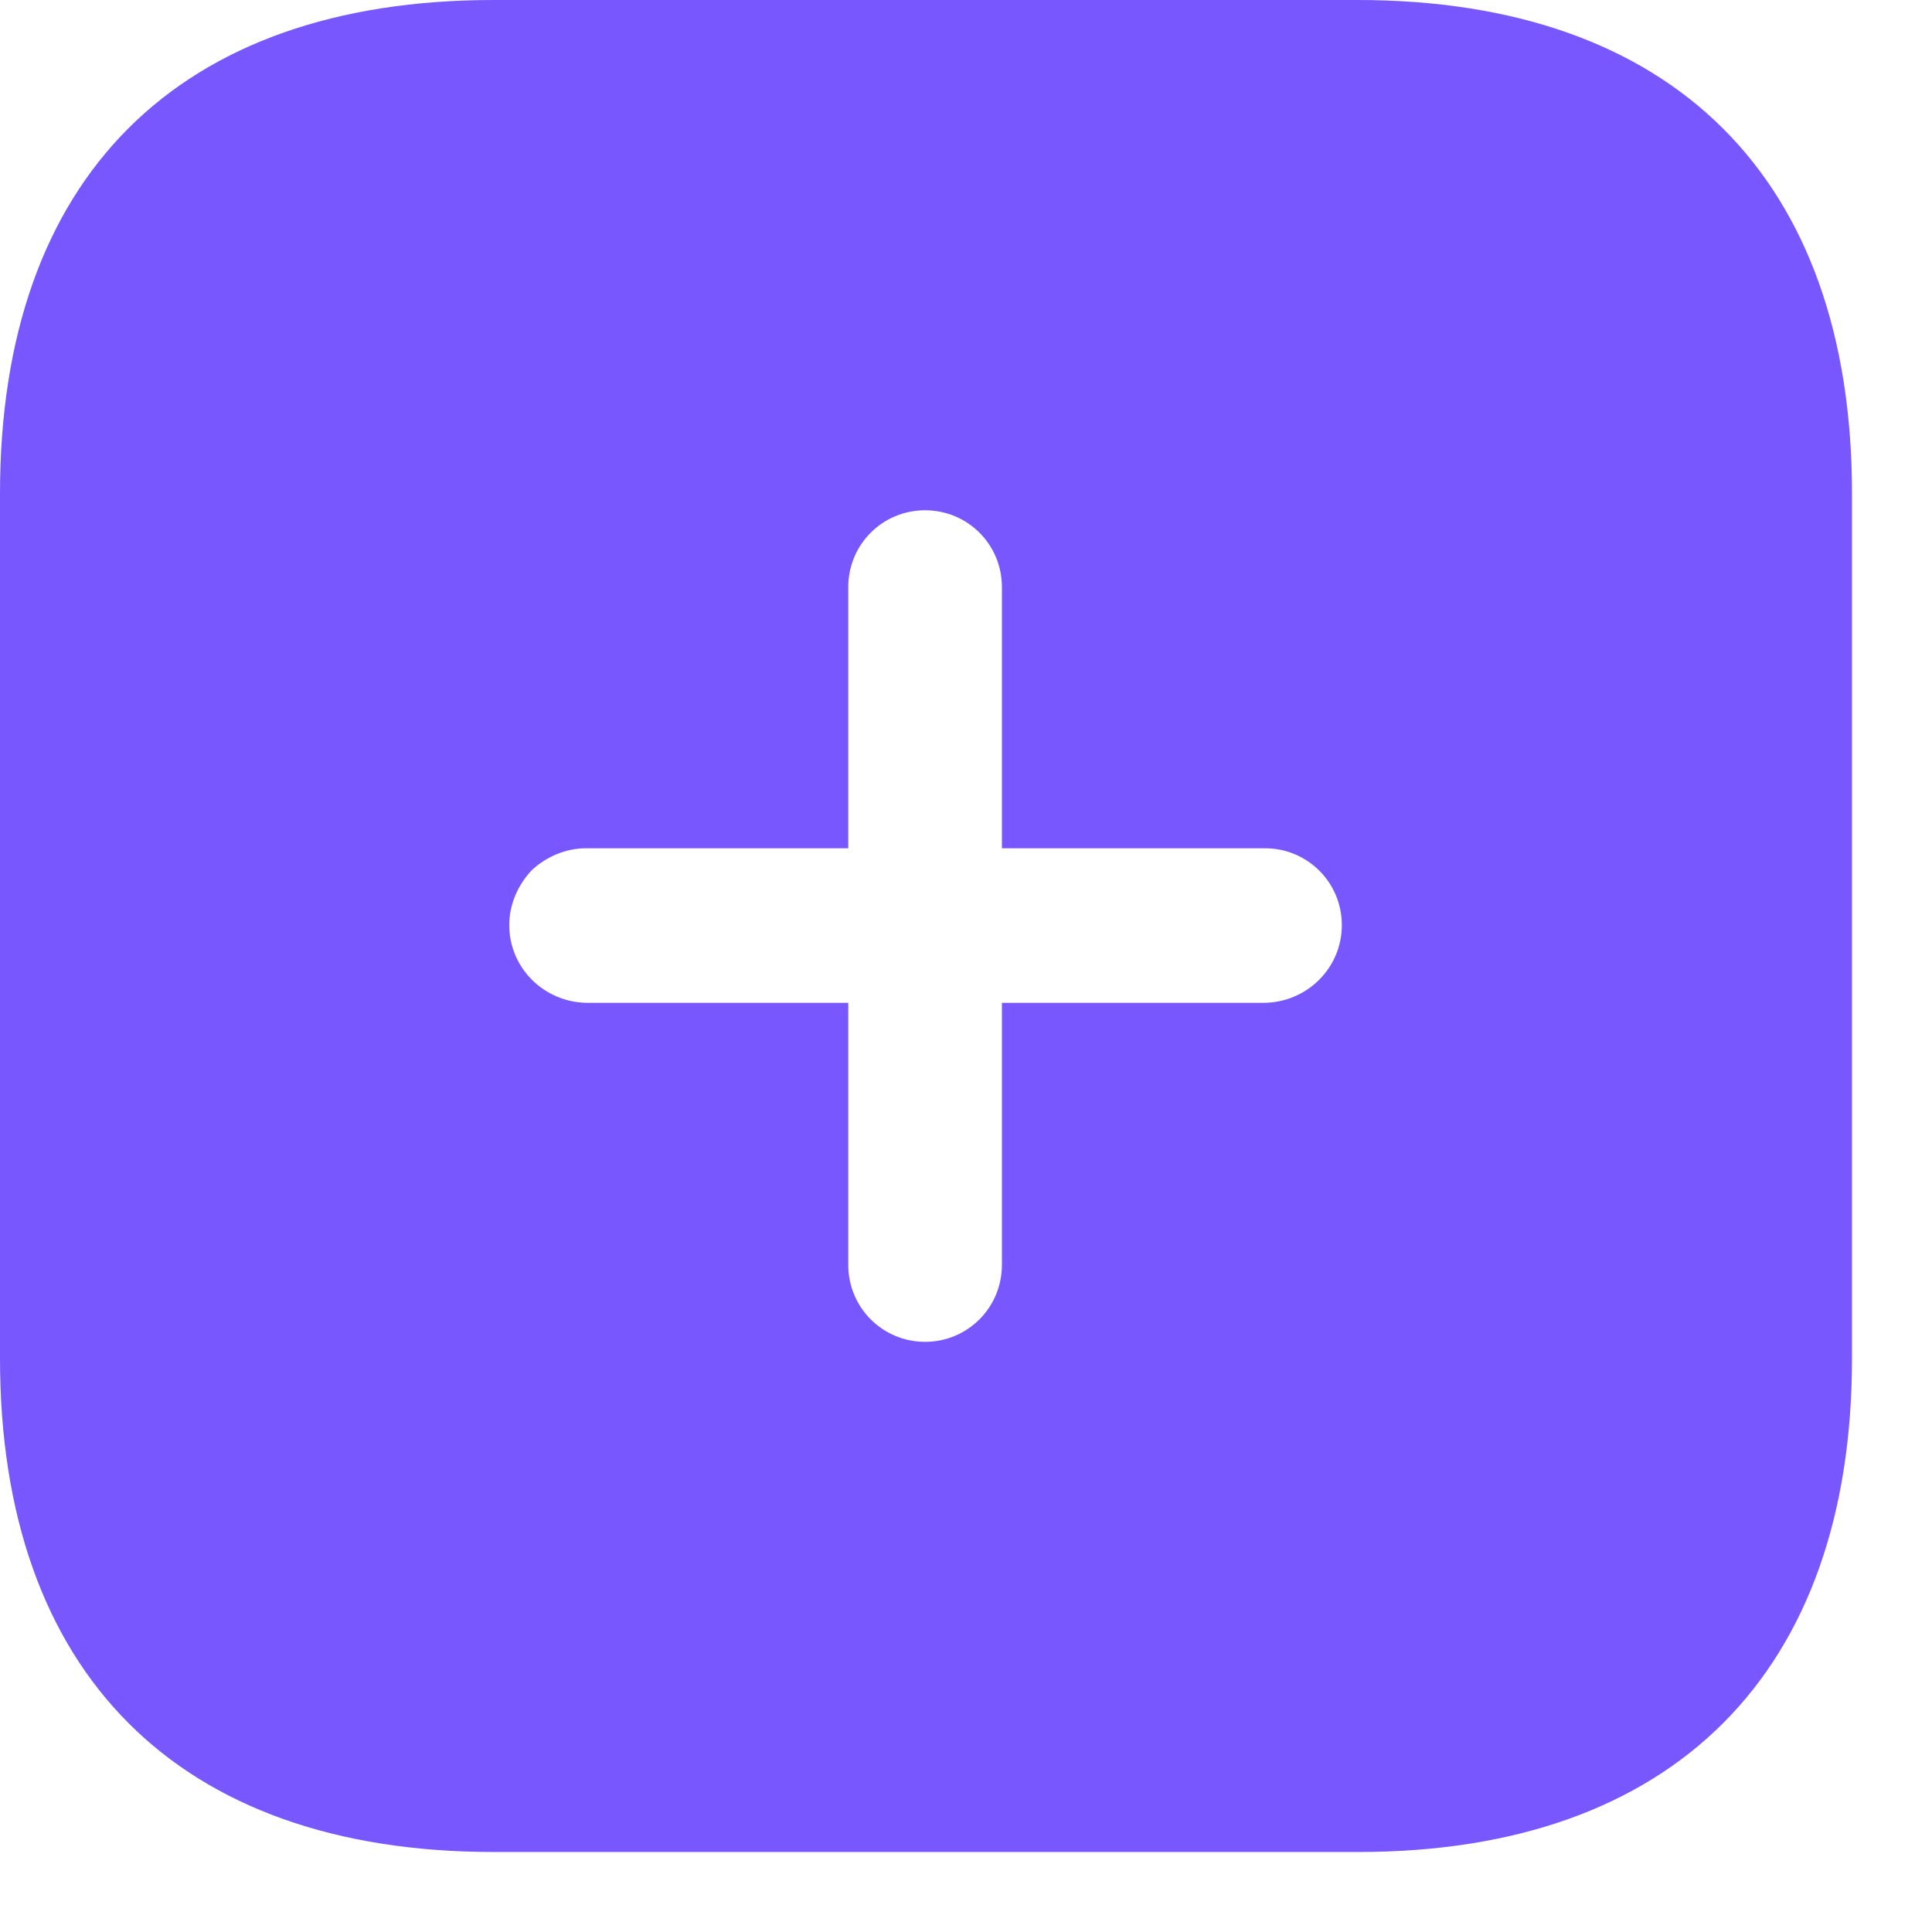
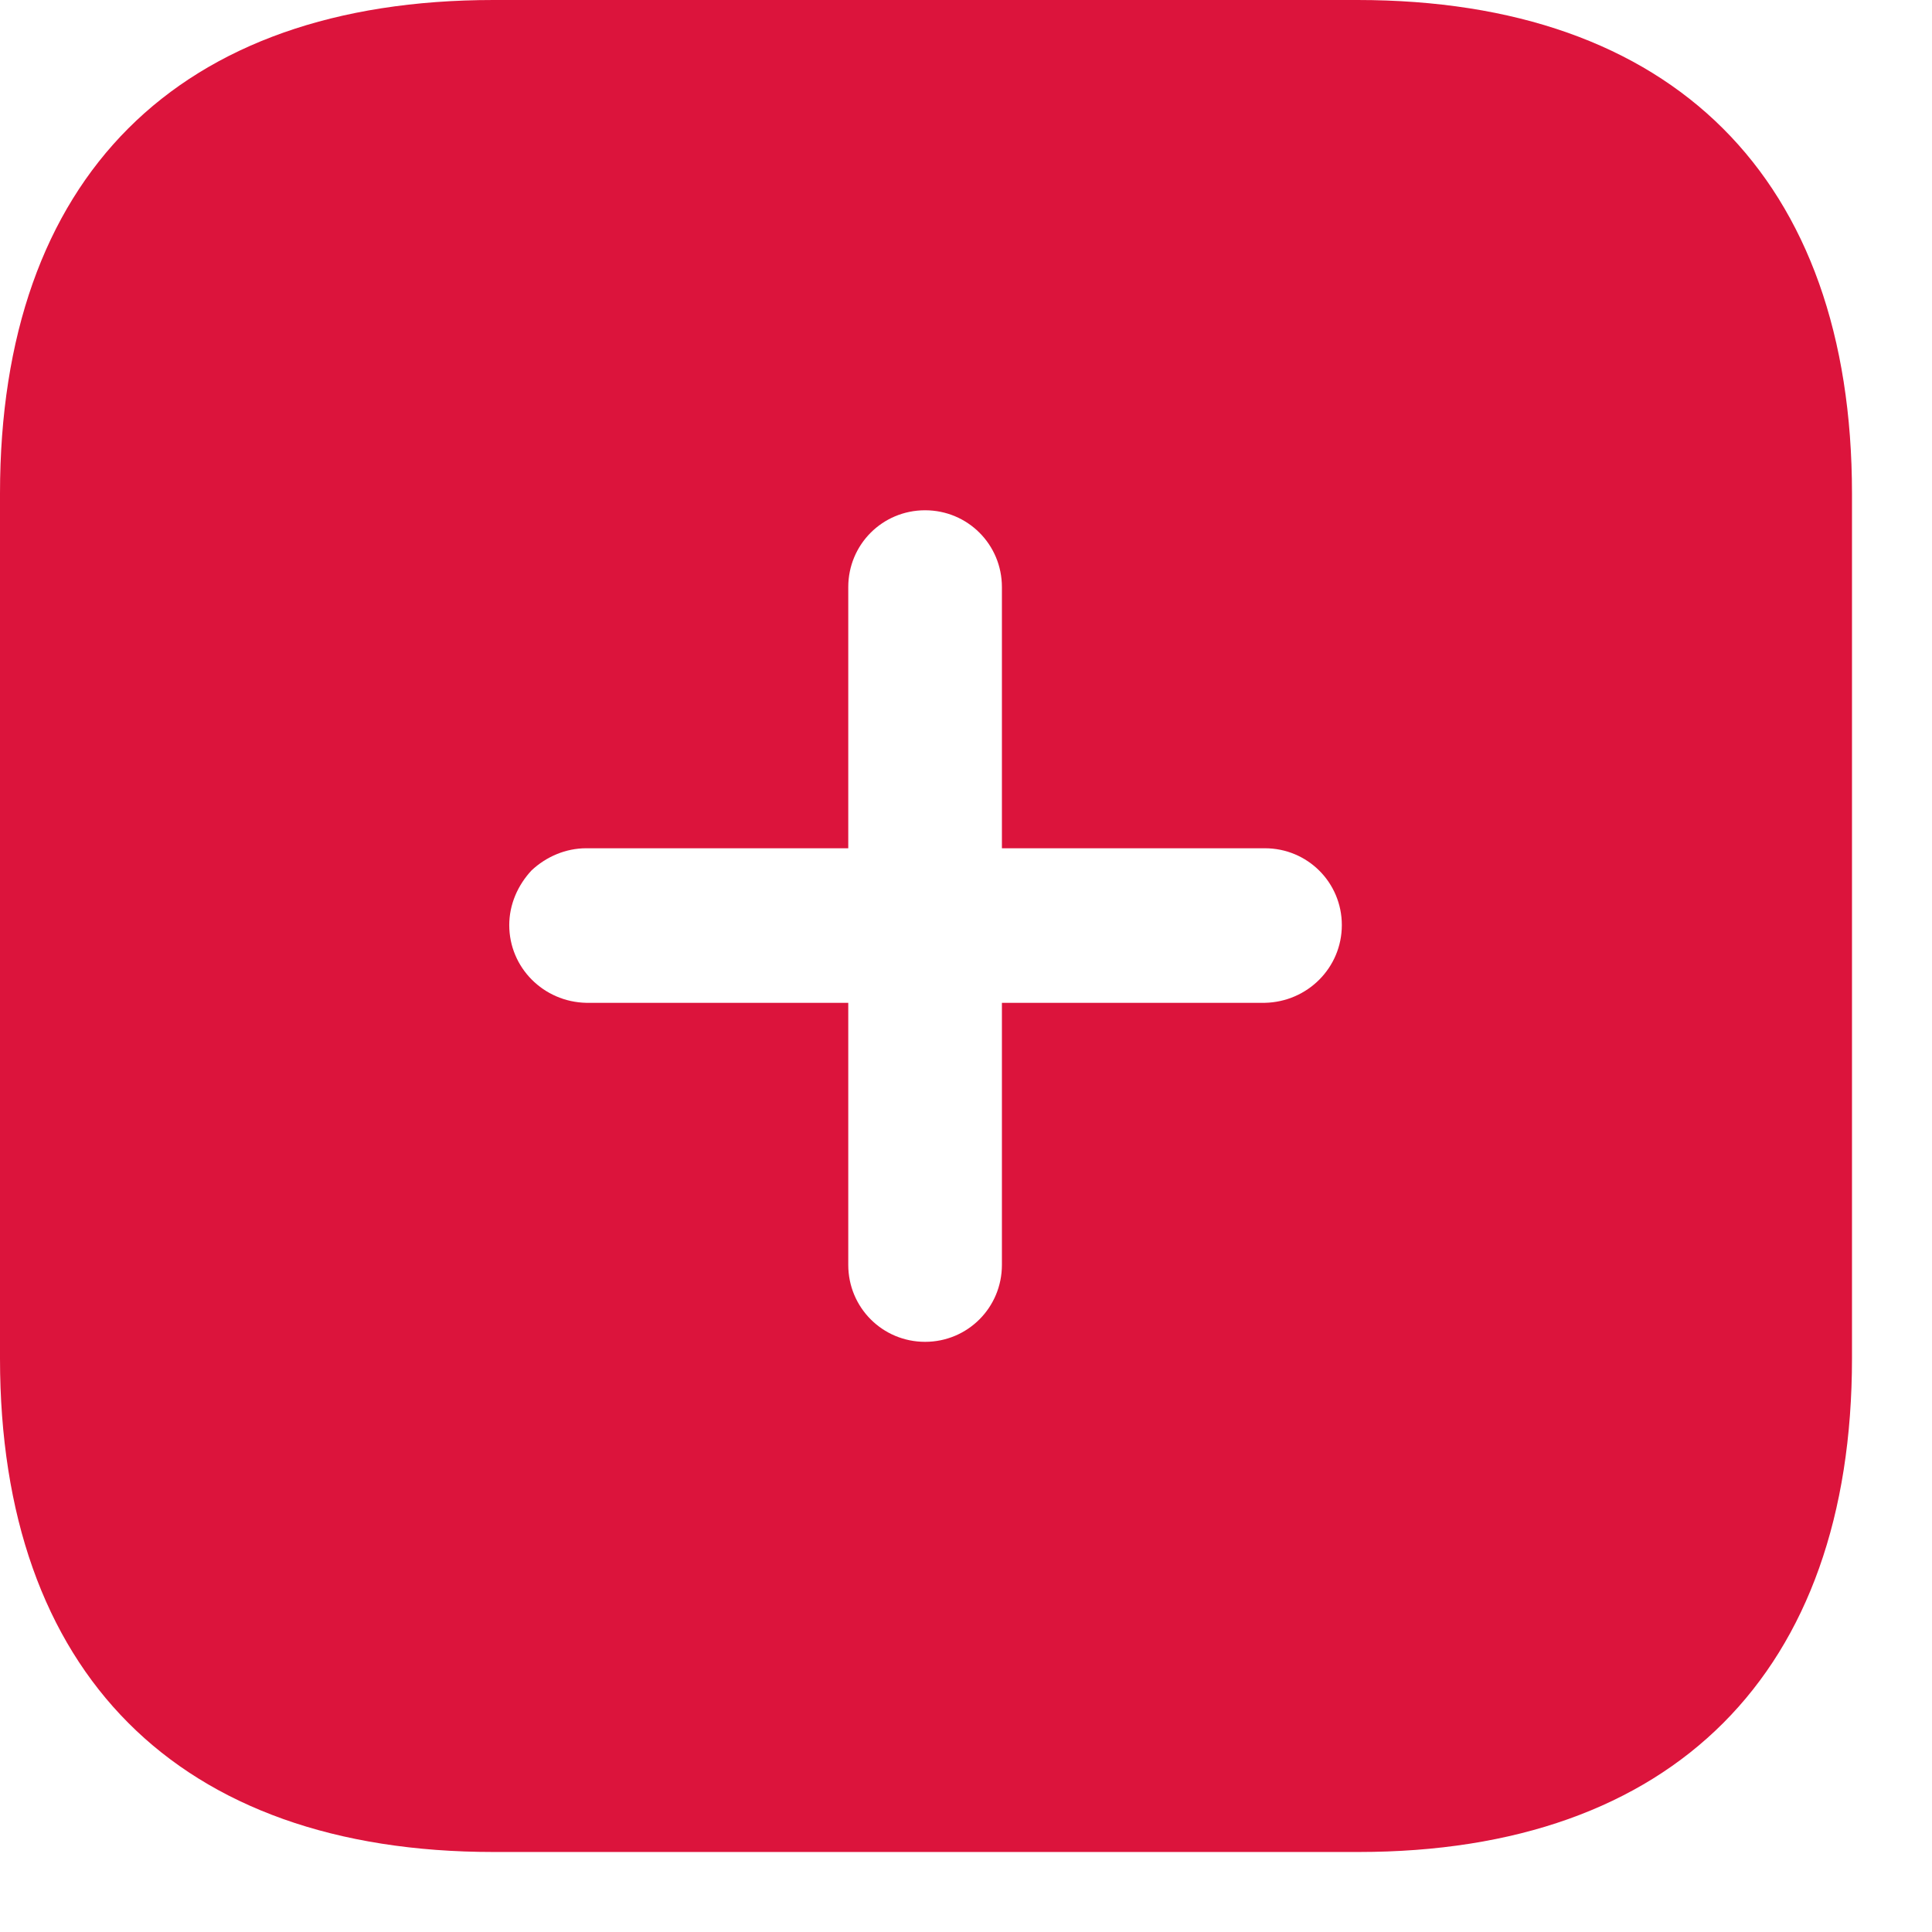
<svg xmlns="http://www.w3.org/2000/svg" width="17" height="17" viewBox="0 0 17 17" fill="none">
-   <path fill-rule="evenodd" clip-rule="evenodd" d="M4.343 0H11.945C14.716 0 16.296 1.564 16.296 4.343V11.953C16.296 14.716 14.724 16.296 11.953 16.296H4.343C1.564 16.296 0 14.716 0 11.953V4.343C0 1.564 1.564 0 4.343 0ZM8.816 8.824H11.13C11.505 8.816 11.807 8.515 11.807 8.14C11.807 7.765 11.505 7.464 11.13 7.464H8.816V5.166C8.816 4.791 8.515 4.49 8.14 4.49C7.765 4.49 7.464 4.791 7.464 5.166V7.464H5.158C4.979 7.464 4.807 7.537 4.677 7.659C4.555 7.79 4.481 7.96 4.481 8.14C4.481 8.515 4.783 8.816 5.158 8.824H7.464V11.13C7.464 11.505 7.765 11.807 8.14 11.807C8.515 11.807 8.816 11.505 8.816 11.13V8.824Z" fill="#7857FF" />
+   <path fill-rule="evenodd" clip-rule="evenodd" d="M4.343 0H11.945C14.716 0 16.296 1.564 16.296 4.343V11.953C16.296 14.716 14.724 16.296 11.953 16.296H4.343C1.564 16.296 0 14.716 0 11.953V4.343C0 1.564 1.564 0 4.343 0ZM8.816 8.824H11.13C11.505 8.816 11.807 8.515 11.807 8.14C11.807 7.765 11.505 7.464 11.13 7.464H8.816V5.166C8.816 4.791 8.515 4.49 8.14 4.49C7.765 4.49 7.464 4.791 7.464 5.166V7.464H5.158C4.979 7.464 4.807 7.537 4.677 7.659C4.555 7.79 4.481 7.96 4.481 8.14C4.481 8.515 4.783 8.816 5.158 8.824H7.464V11.13C7.464 11.505 7.765 11.807 8.14 11.807C8.515 11.807 8.816 11.505 8.816 11.13V8.824Z" fill="#DC143C" />
</svg>
